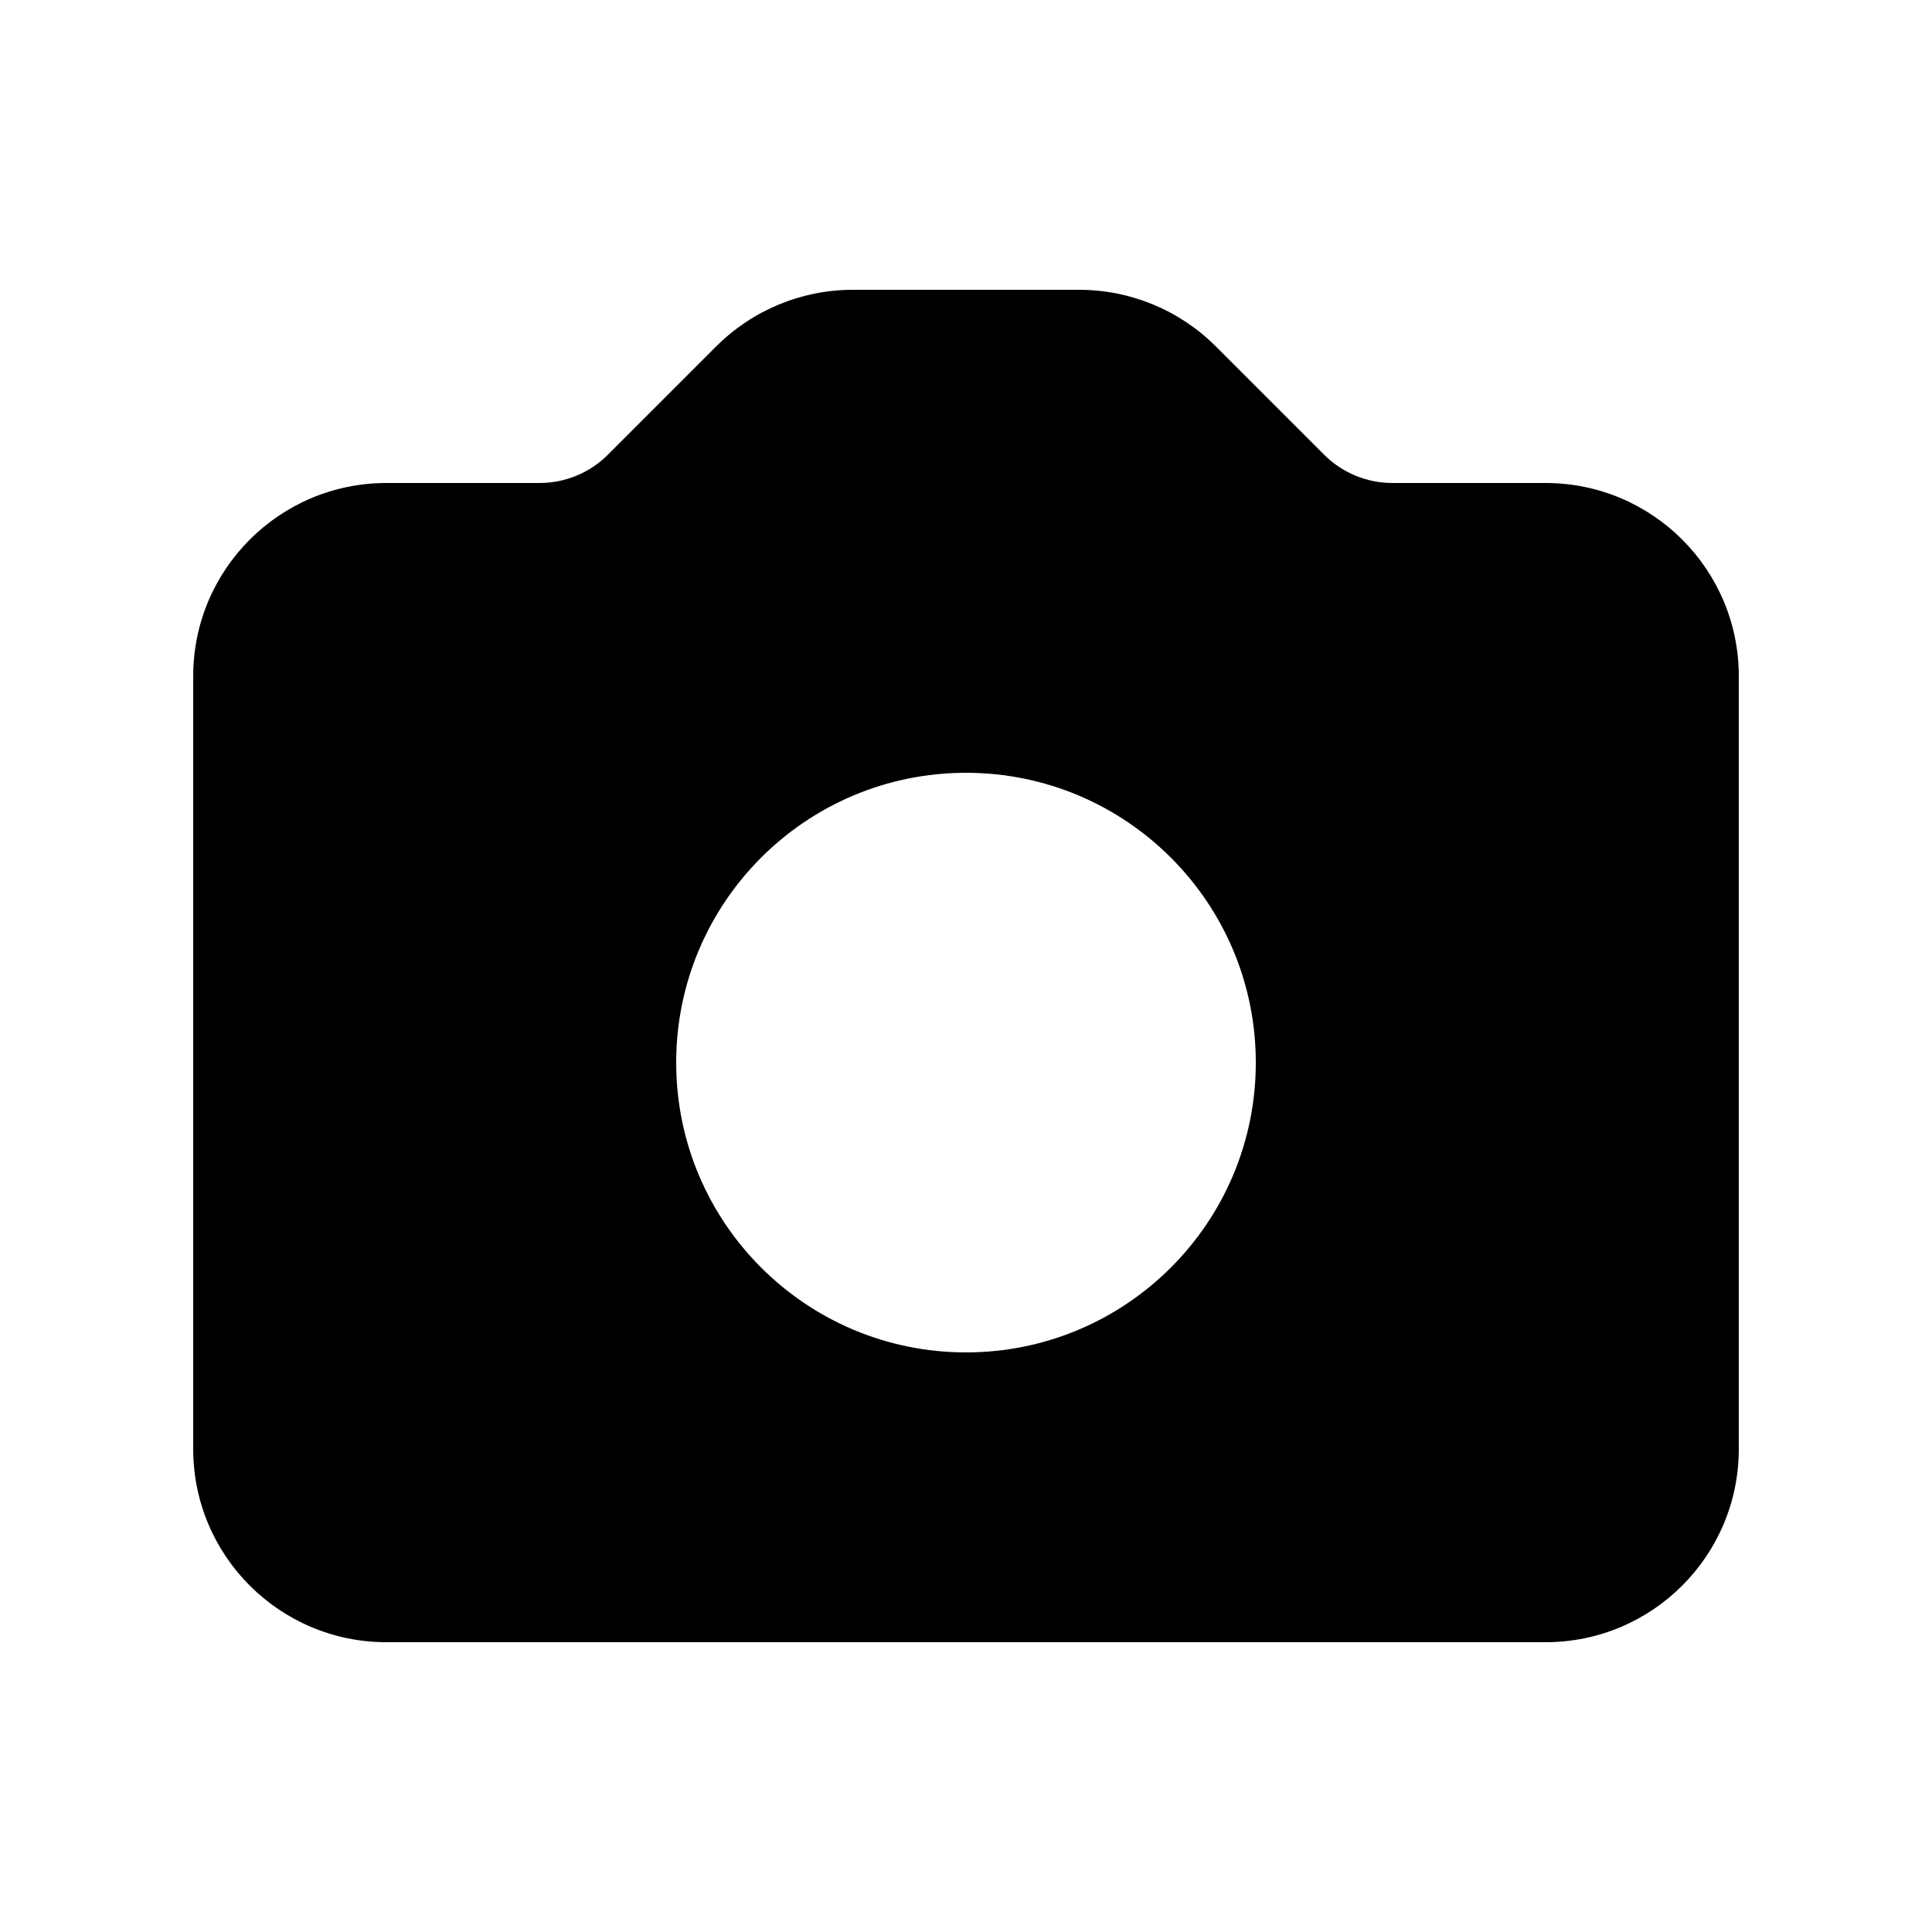
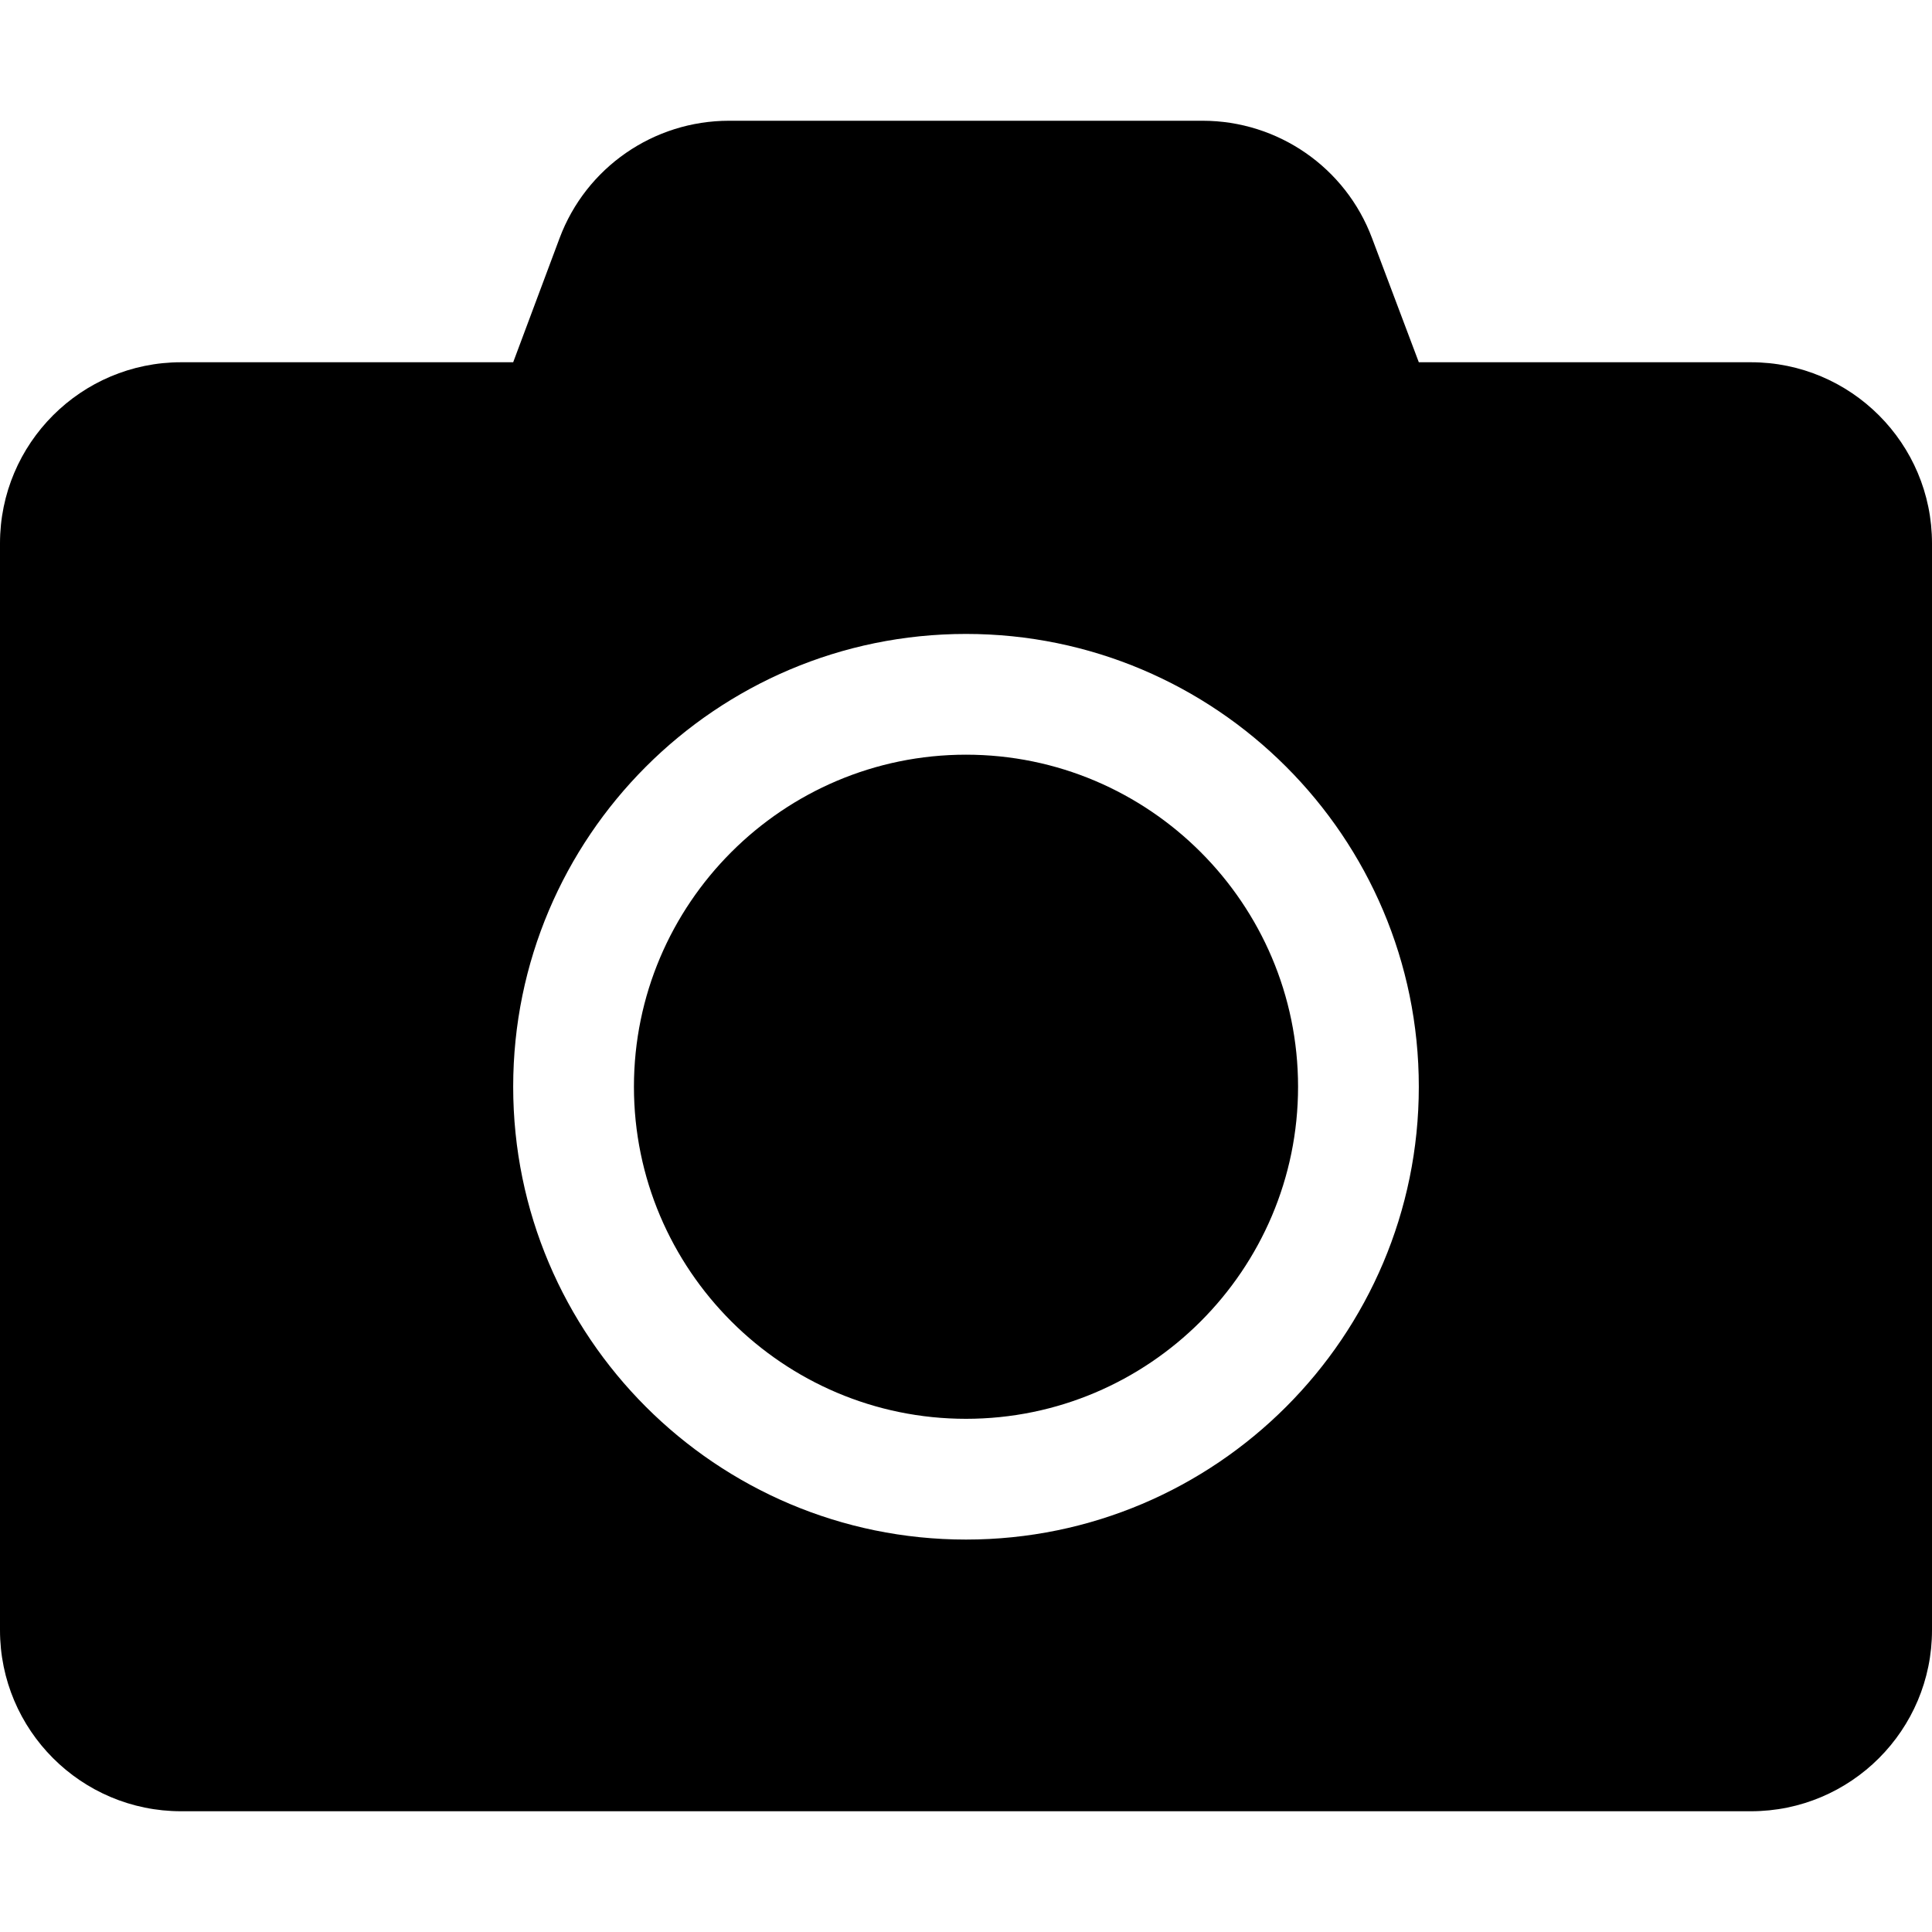
- <svg xmlns="http://www.w3.org/2000/svg" viewBox="0 0 20 20" fill="currentColor" aria-hidden="true">
-   <path fill-rule="evenodd" d="M4 5a2 2 0 00-2 2v8a2 2 0 002 2h12a2 2 0 002-2V7a2 2 0 00-2-2h-1.586a1 1 0 01-.707-.293l-1.121-1.121A2 2 0 0011.172 3H8.828a2 2 0 00-1.414.586L6.293 4.707A1 1 0 015.586 5H4zm6 9a3 3 0 100-6 3 3 0 000 6z" clip-rule="evenodd" />
+ <svg xmlns="http://www.w3.org/2000/svg" viewBox="0 0 512 512" fill="currentColor" aria-hidden="true">
+   <path d="M512 144v288c0 26.5-21.5 48-48 48H48c-26.5 0-48-21.5-48-48V144c0-26.5 21.5-48 48-48h88l12.3-32.9c7-18.7 24.9-31.1 44.9-31.1h125.5c20 0 37.9 12.4 44.9 31.1L376 96h88c26.5 0 48 21.5 48 48zM376 288c0-66.2-53.8-120-120-120s-120 53.8-120 120 53.8 120 120 120 120-53.8 120-120zm-32 0c0 48.5-39.5 88-88 88s-88-39.5-88-88 39.5-88 88-88 88 39.5 88 88z" />
</svg>
